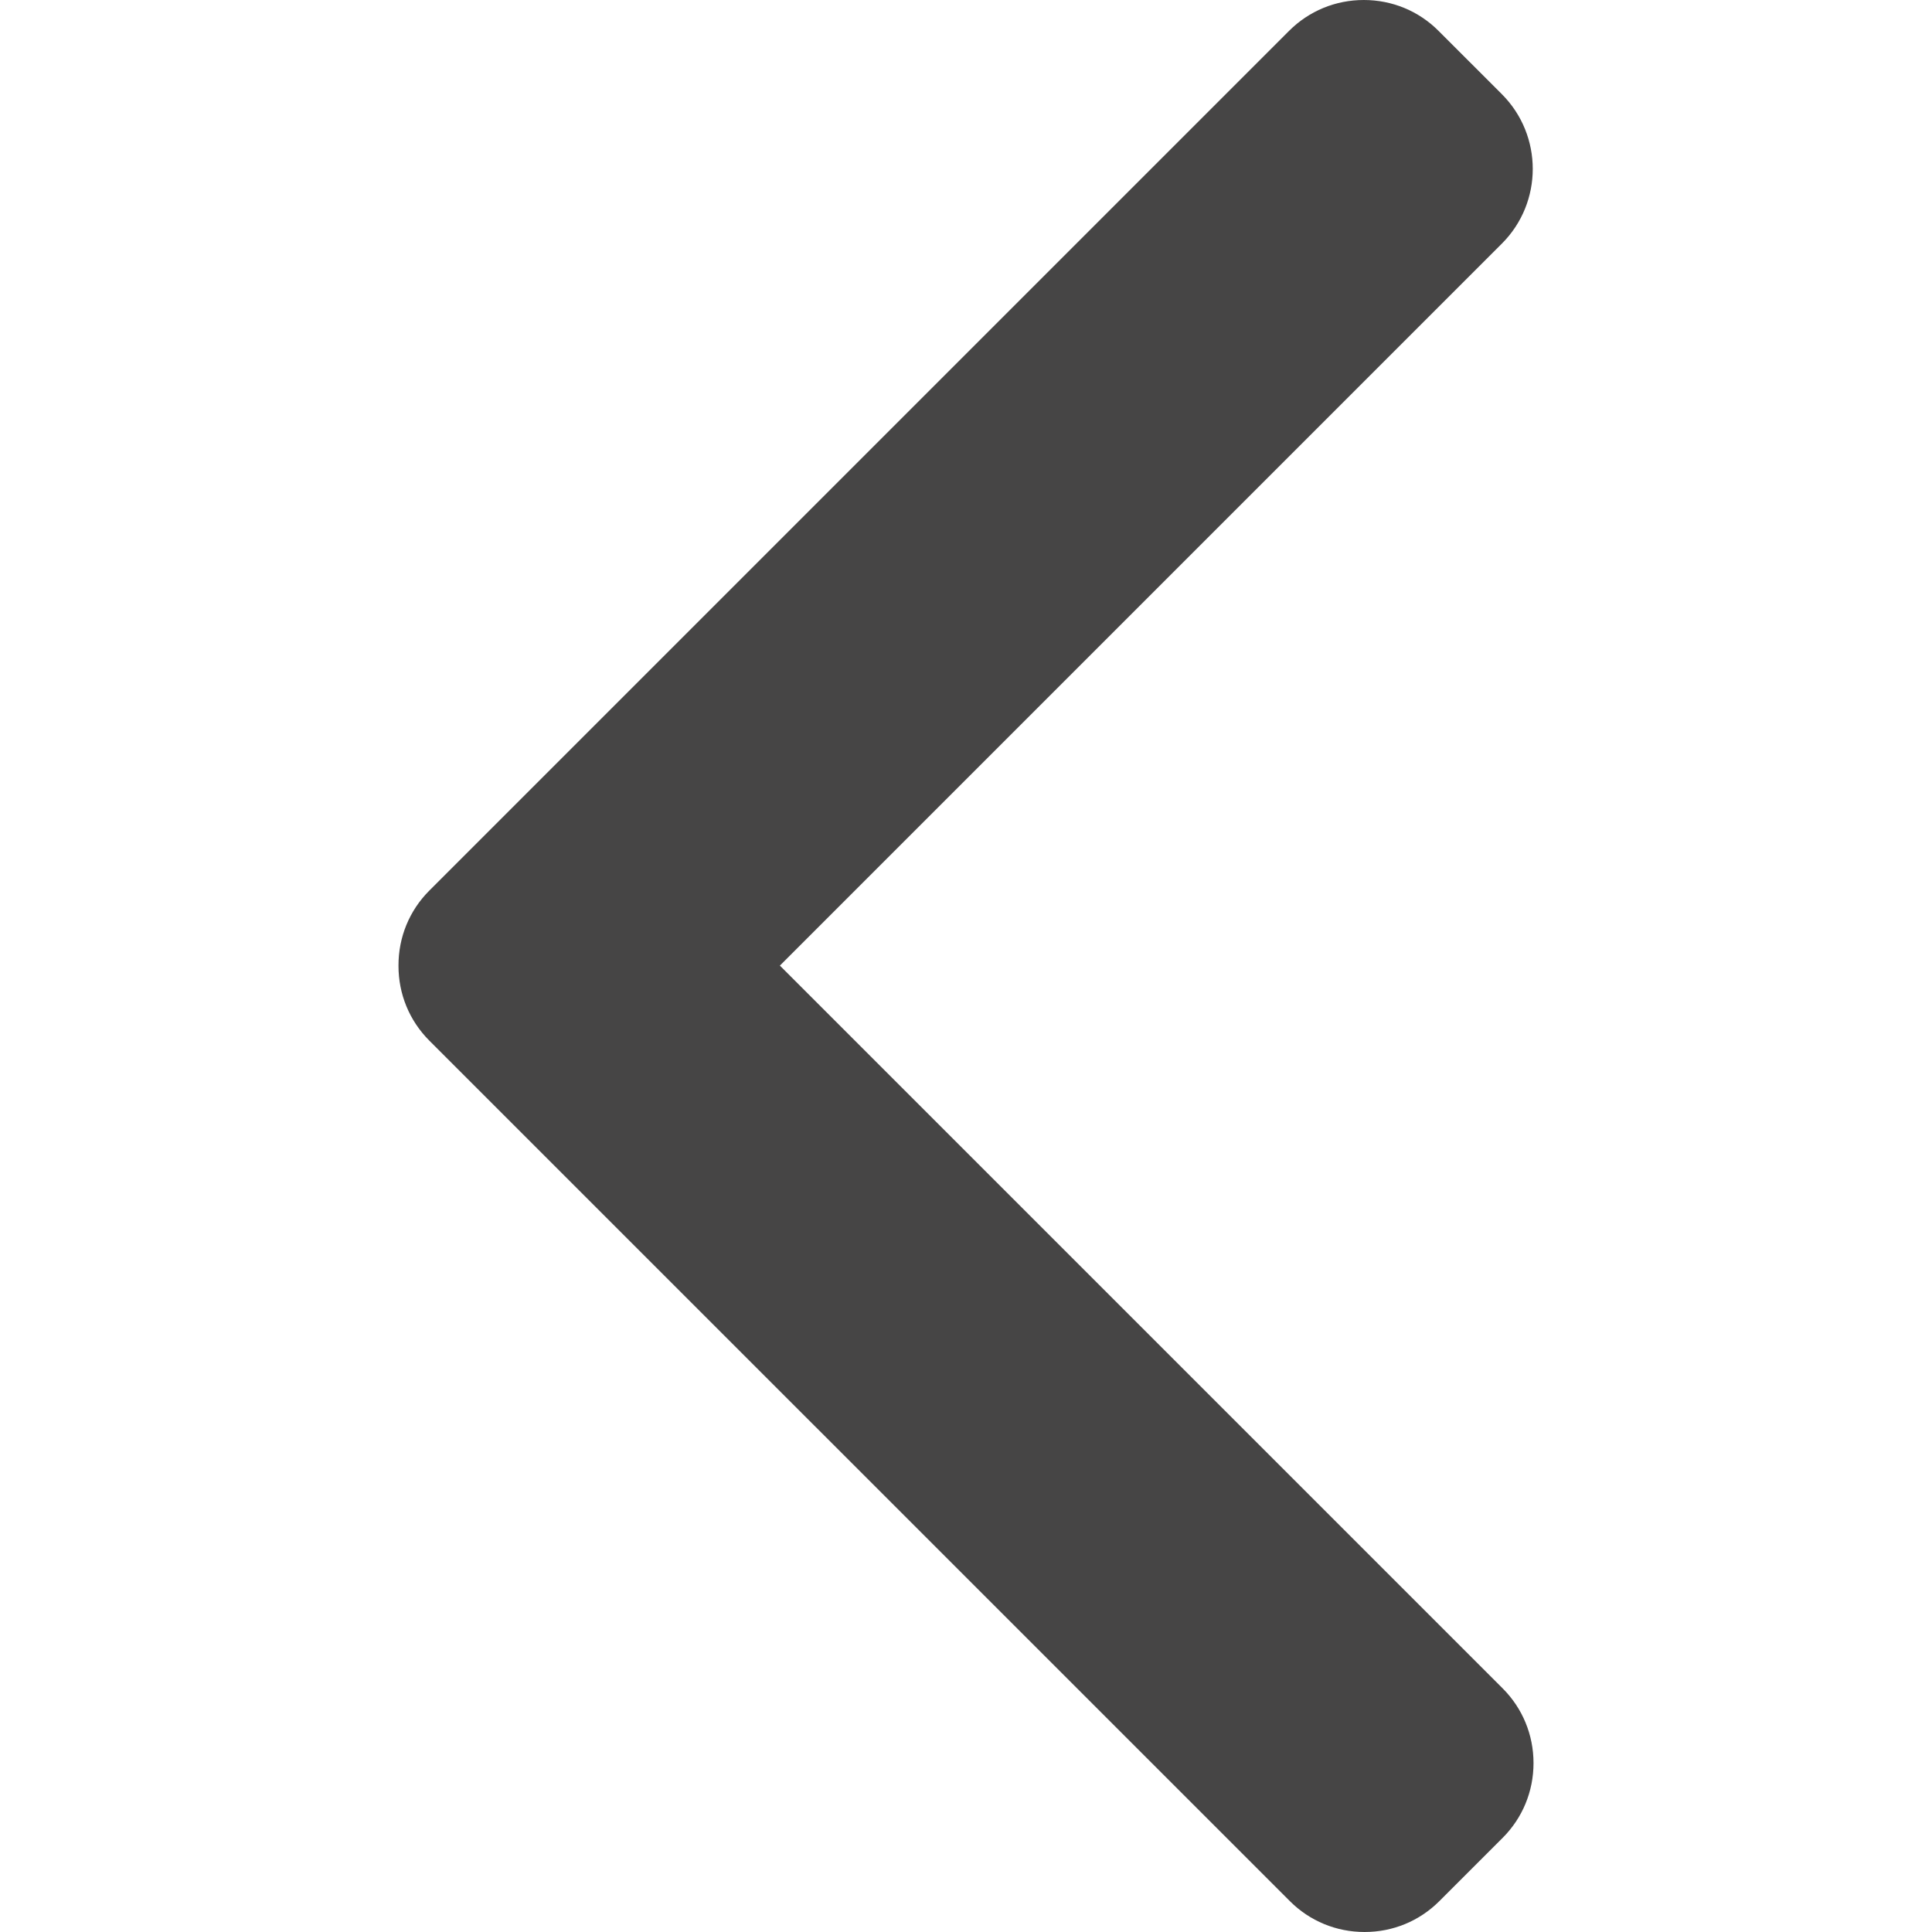
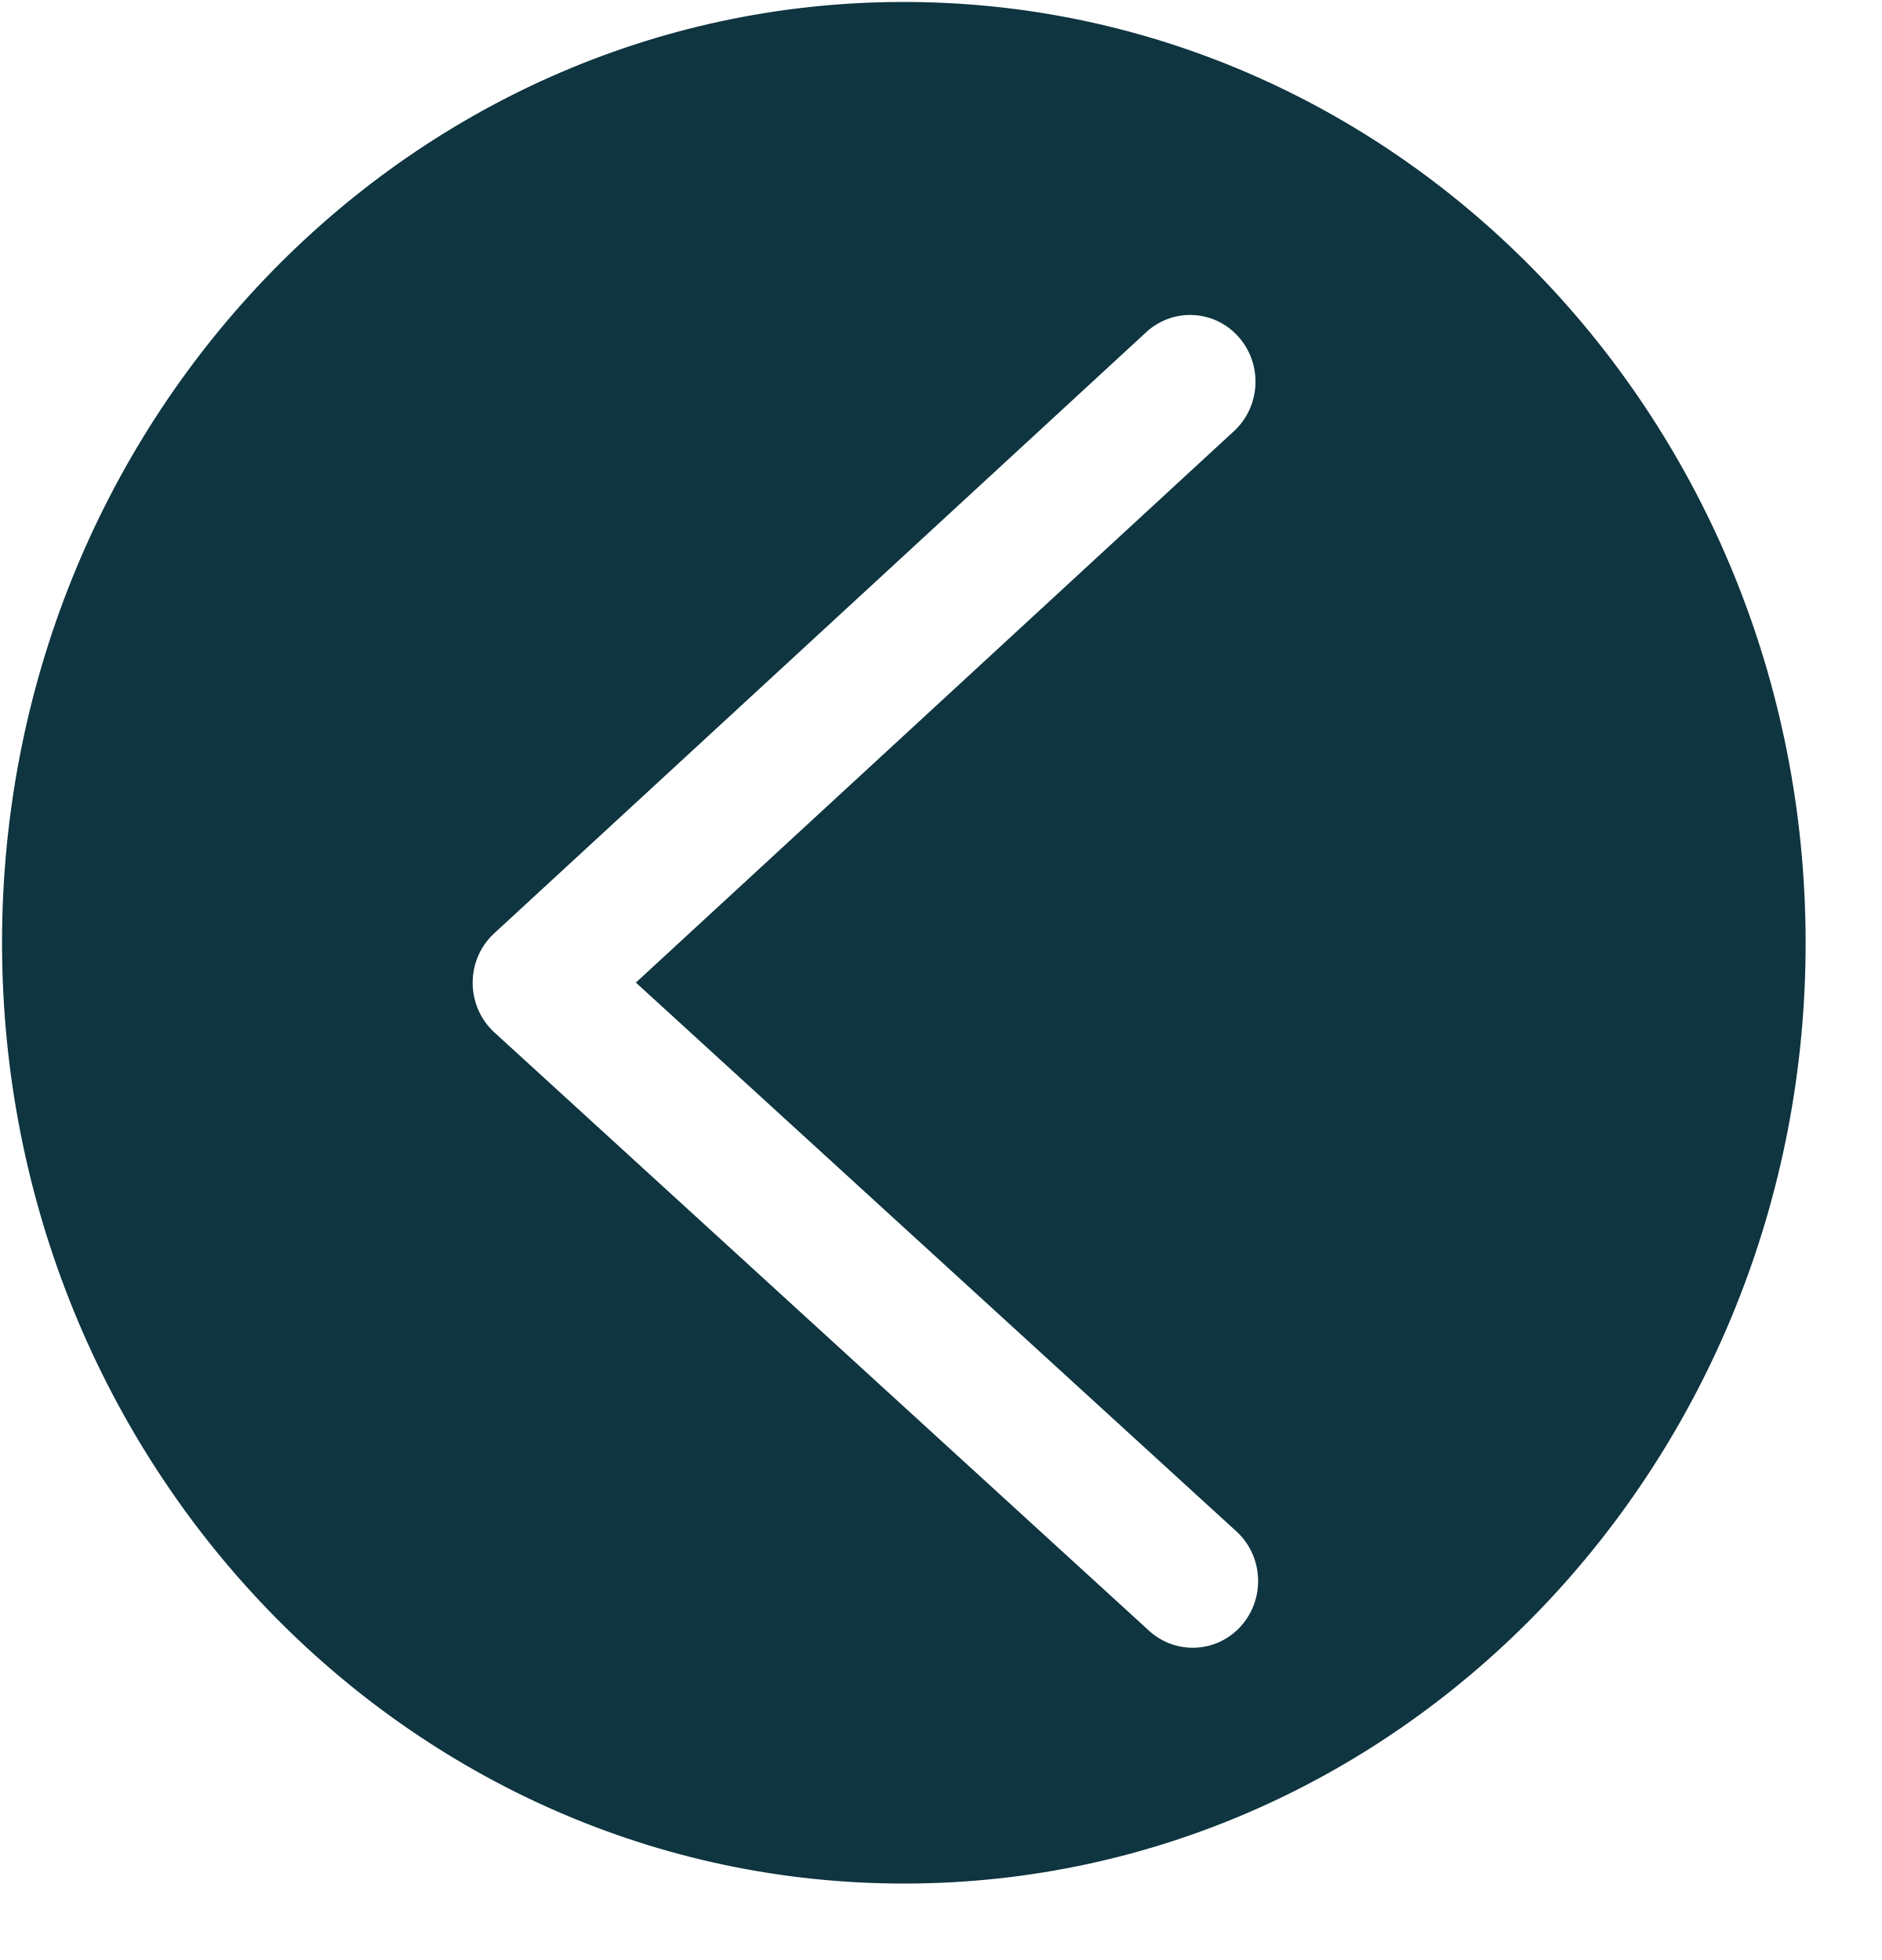
- <svg xmlns="http://www.w3.org/2000/svg" version="1.1" width="512" height="512" x="0" y="0" viewBox="0 0 492.004 492.004" style="enable-background:new 0 0 512 512" xml:space="preserve" class="">
-   <g transform="matrix(-1,0,0,1,492.0041,0)">
-     <g>
-       <g>
-         <path d="M382.678,226.804L163.73,7.86C158.666,2.792,151.906,0,144.698,0s-13.968,2.792-19.032,7.86l-16.124,16.12    c-10.492,10.504-10.492,27.576,0,38.064L293.398,245.9l-184.06,184.06c-5.064,5.068-7.86,11.824-7.86,19.028    c0,7.212,2.796,13.968,7.86,19.04l16.124,16.116c5.068,5.068,11.824,7.86,19.032,7.86s13.968-2.792,19.032-7.86L382.678,265    c5.076-5.084,7.864-11.872,7.848-19.088C390.542,238.668,387.754,231.884,382.678,226.804z" fill="#464545" data-original="#000000" style="" class="" />
-       </g>
-     </g>
-     <g>
- </g>
-     <g>
- </g>
-     <g>
- </g>
-     <g>
- </g>
-     <g>
- </g>
-     <g>
- </g>
-     <g>
- </g>
-     <g>
- </g>
-     <g>
- </g>
-     <g>
- </g>
-     <g>
- </g>
-     <g>
- </g>
-     <g>
- </g>
-     <g>
- </g>
-     <g>
- </g>
-   </g>
+ <svg xmlns="http://www.w3.org/2000/svg" width="24" height="25" viewBox="0 0 24 25" fill="none">
+   <path fill-rule="evenodd" clip-rule="evenodd" d="M23.026 12C23.041 18.627 17.904 24.011 11.553 24.025C5.202 24.039 0.041 18.678 0.026 12.051C0.012 5.423 5.149 0.039 11.5 0.025C17.851 0.011 23.012 5.373 23.026 12ZM6.302 11.905C6.281 11.924 6.26 11.945 6.241 11.967C5.933 12.317 5.962 12.855 6.305 13.169L14.665 20.811C15.005 21.109 15.515 21.081 15.82 20.747C16.134 20.403 16.116 19.864 15.779 19.544L8.109 12.533L15.748 5.488C16.074 5.175 16.1 4.655 15.806 4.31C15.504 3.955 14.977 3.918 14.629 4.226L6.302 11.905Z" fill="#0E3540" />
</svg>
